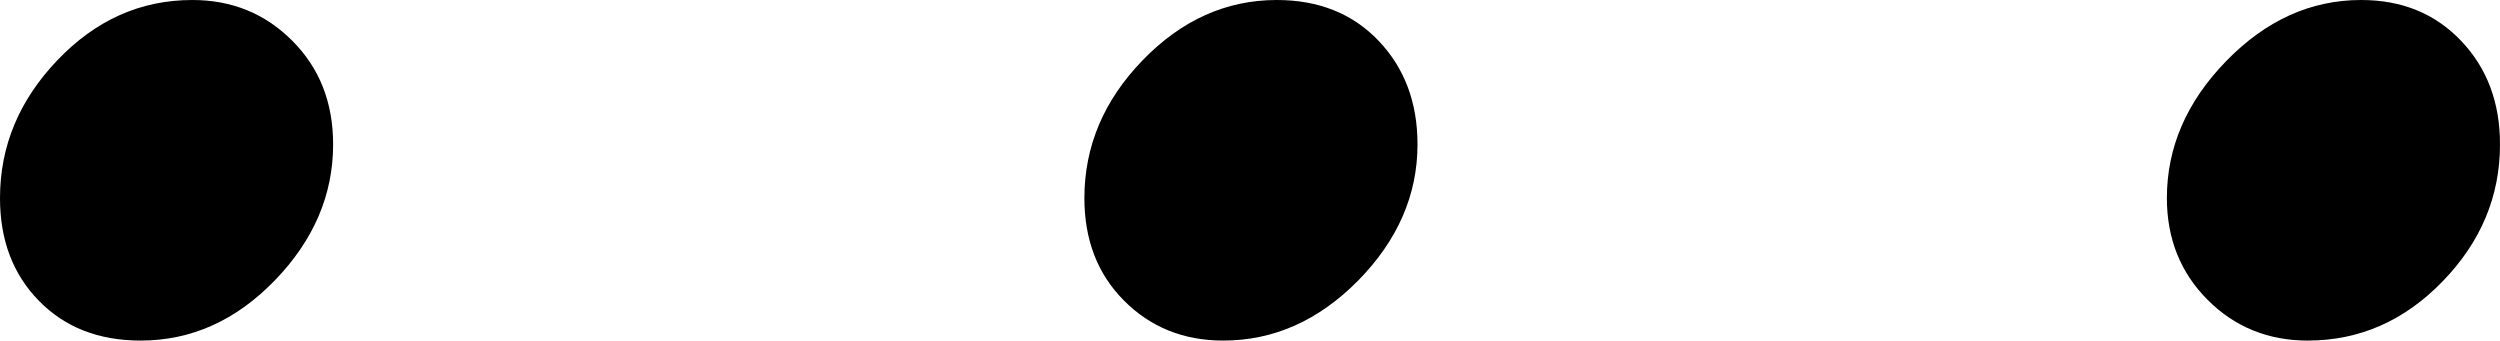
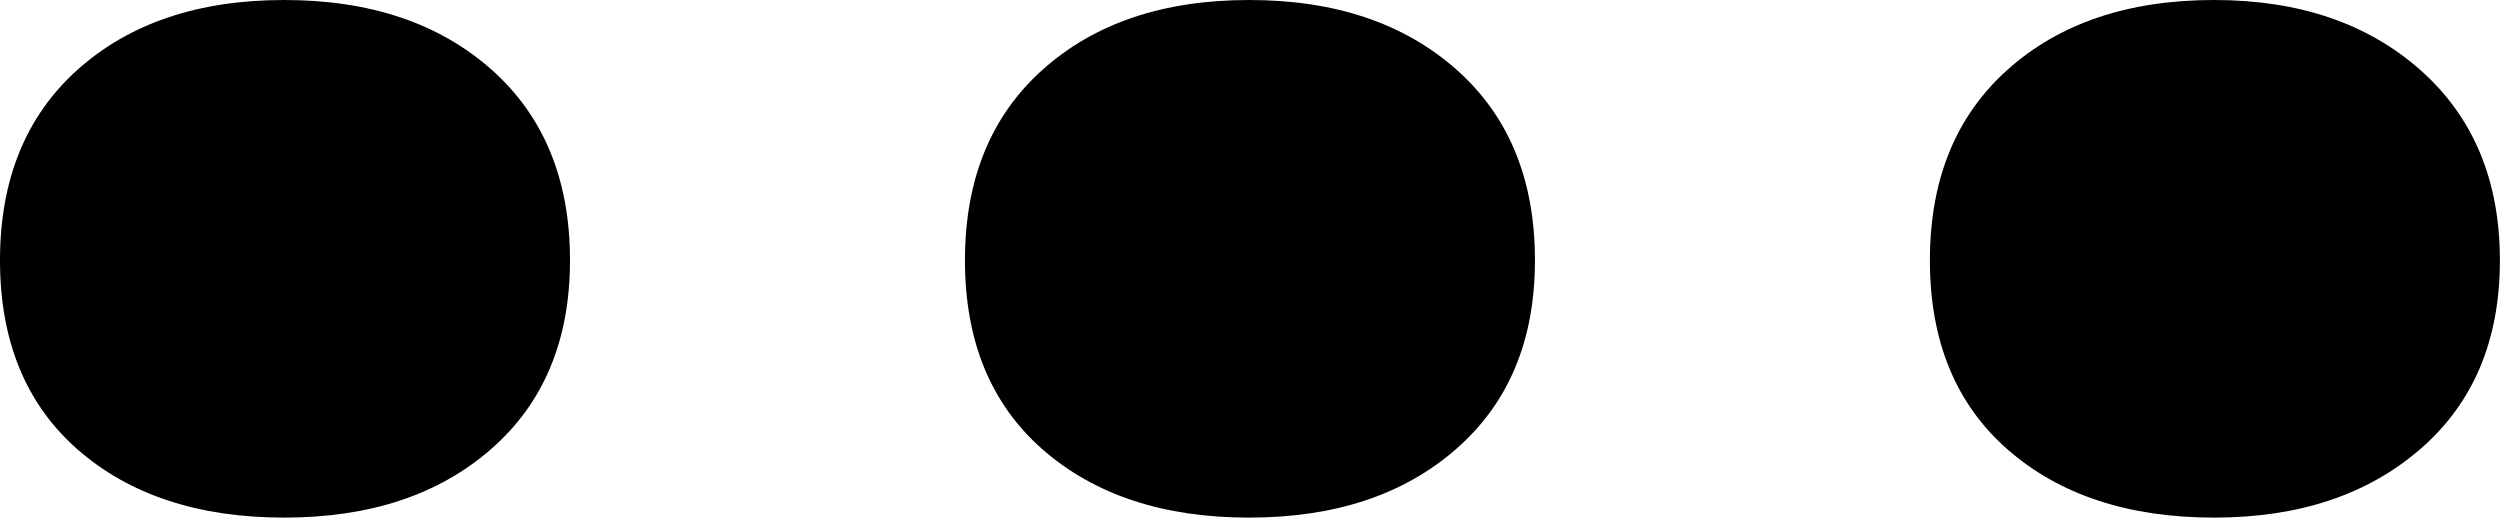
- <svg xmlns="http://www.w3.org/2000/svg" width="19.79" height="2.695" viewBox="3.003 -5.186 19.79 2.695">
-   <path d="M3.003 -3.618C3.003 -4.028 3.154 -4.392 3.457 -4.709C3.76 -5.027 4.116 -5.186 4.526 -5.186C4.839 -5.186 5.103 -5.078 5.317 -4.863C5.532 -4.648 5.64 -4.375 5.64 -4.043C5.64 -3.643 5.486 -3.284 5.178 -2.966C4.871 -2.649 4.517 -2.49 4.116 -2.49C3.784 -2.49 3.516 -2.595 3.311 -2.805C3.105 -3.015 3.003 -3.286 3.003 -3.618ZM11.587 -3.618C11.587 -4.028 11.741 -4.392 12.048 -4.709C12.356 -5.027 12.71 -5.186 13.11 -5.186C13.442 -5.186 13.711 -5.078 13.916 -4.863C14.121 -4.648 14.224 -4.375 14.224 -4.043C14.224 -3.643 14.067 -3.284 13.755 -2.966C13.442 -2.649 13.086 -2.49 12.686 -2.49C12.373 -2.49 12.112 -2.595 11.902 -2.805C11.692 -3.015 11.587 -3.286 11.587 -3.618ZM20.156 -3.618C20.156 -4.019 20.312 -4.38 20.625 -4.702C20.938 -5.024 21.294 -5.186 21.694 -5.186C22.017 -5.186 22.28 -5.078 22.485 -4.863C22.69 -4.648 22.793 -4.375 22.793 -4.043C22.793 -3.633 22.642 -3.271 22.339 -2.959C22.036 -2.646 21.68 -2.49 21.27 -2.49C20.957 -2.49 20.693 -2.598 20.479 -2.812C20.264 -3.027 20.156 -3.296 20.156 -3.618ZM20.156 -3.618" />
+ <svg xmlns="http://www.w3.org/2000/svg" width="24.478" height="5.068" viewBox="2.344 -9.873 24.478 5.068">
+   <path d="M2.344 -7.324C2.344 -8.115 2.598 -8.738 3.105 -9.192C3.613 -9.646 4.287 -9.873 5.127 -9.873C5.967 -9.873 6.643 -9.646 7.156 -9.192C7.668 -8.738 7.925 -8.115 7.925 -7.324C7.925 -6.543 7.668 -5.928 7.156 -5.479C6.643 -5.029 5.967 -4.805 5.127 -4.805C4.287 -4.805 3.613 -5.027 3.105 -5.471C2.598 -5.916 2.344 -6.533 2.344 -7.324ZM11.792 -7.324C11.792 -8.115 12.046 -8.738 12.554 -9.192C13.062 -9.646 13.735 -9.873 14.575 -9.873C15.415 -9.873 16.091 -9.646 16.604 -9.192C17.117 -8.738 17.373 -8.115 17.373 -7.324C17.373 -6.543 17.117 -5.928 16.604 -5.479C16.091 -5.029 15.415 -4.805 14.575 -4.805C13.735 -4.805 13.062 -5.027 12.554 -5.471C12.046 -5.916 11.792 -6.533 11.792 -7.324ZM21.24 -7.324C21.24 -8.115 21.494 -8.738 22.002 -9.192C22.51 -9.646 23.184 -9.873 24.023 -9.873C24.854 -9.873 25.527 -9.644 26.045 -9.185C26.562 -8.726 26.821 -8.105 26.821 -7.324C26.821 -6.543 26.562 -5.928 26.045 -5.479C25.527 -5.029 24.854 -4.805 24.023 -4.805C23.184 -4.805 22.51 -5.027 22.002 -5.471C21.494 -5.916 21.24 -6.533 21.24 -7.324ZM21.24 -7.324" />
</svg>
